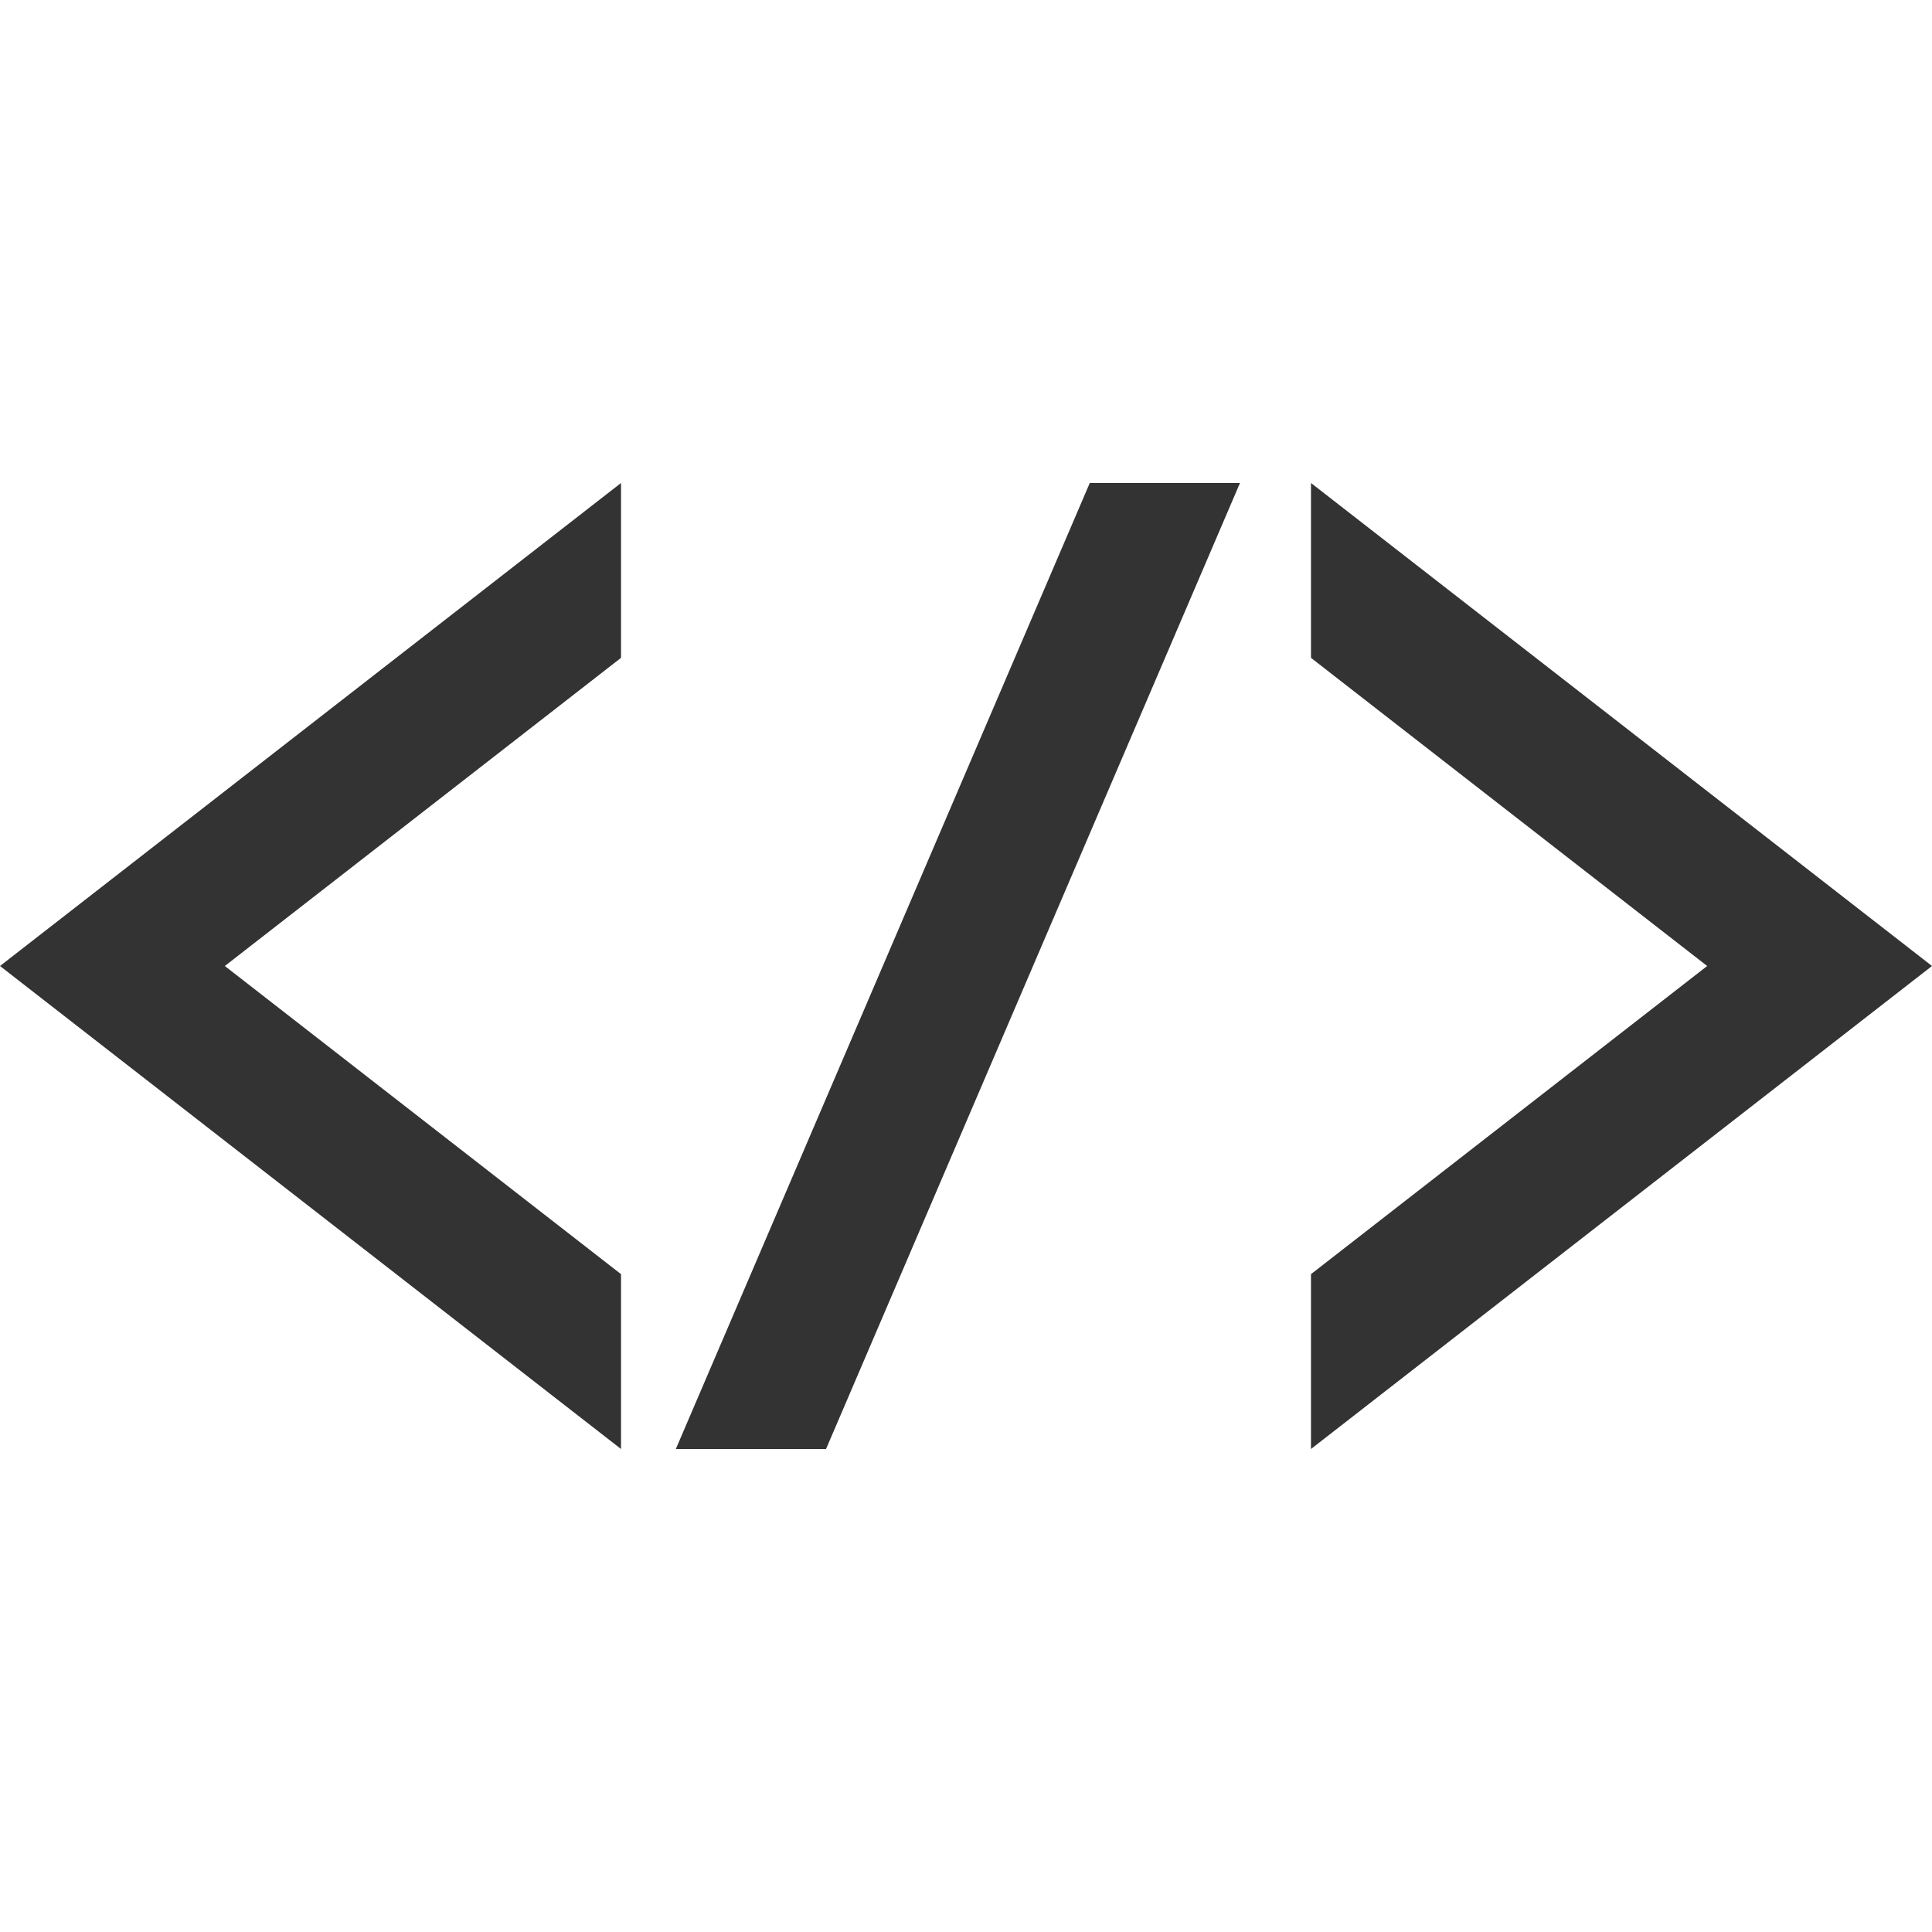
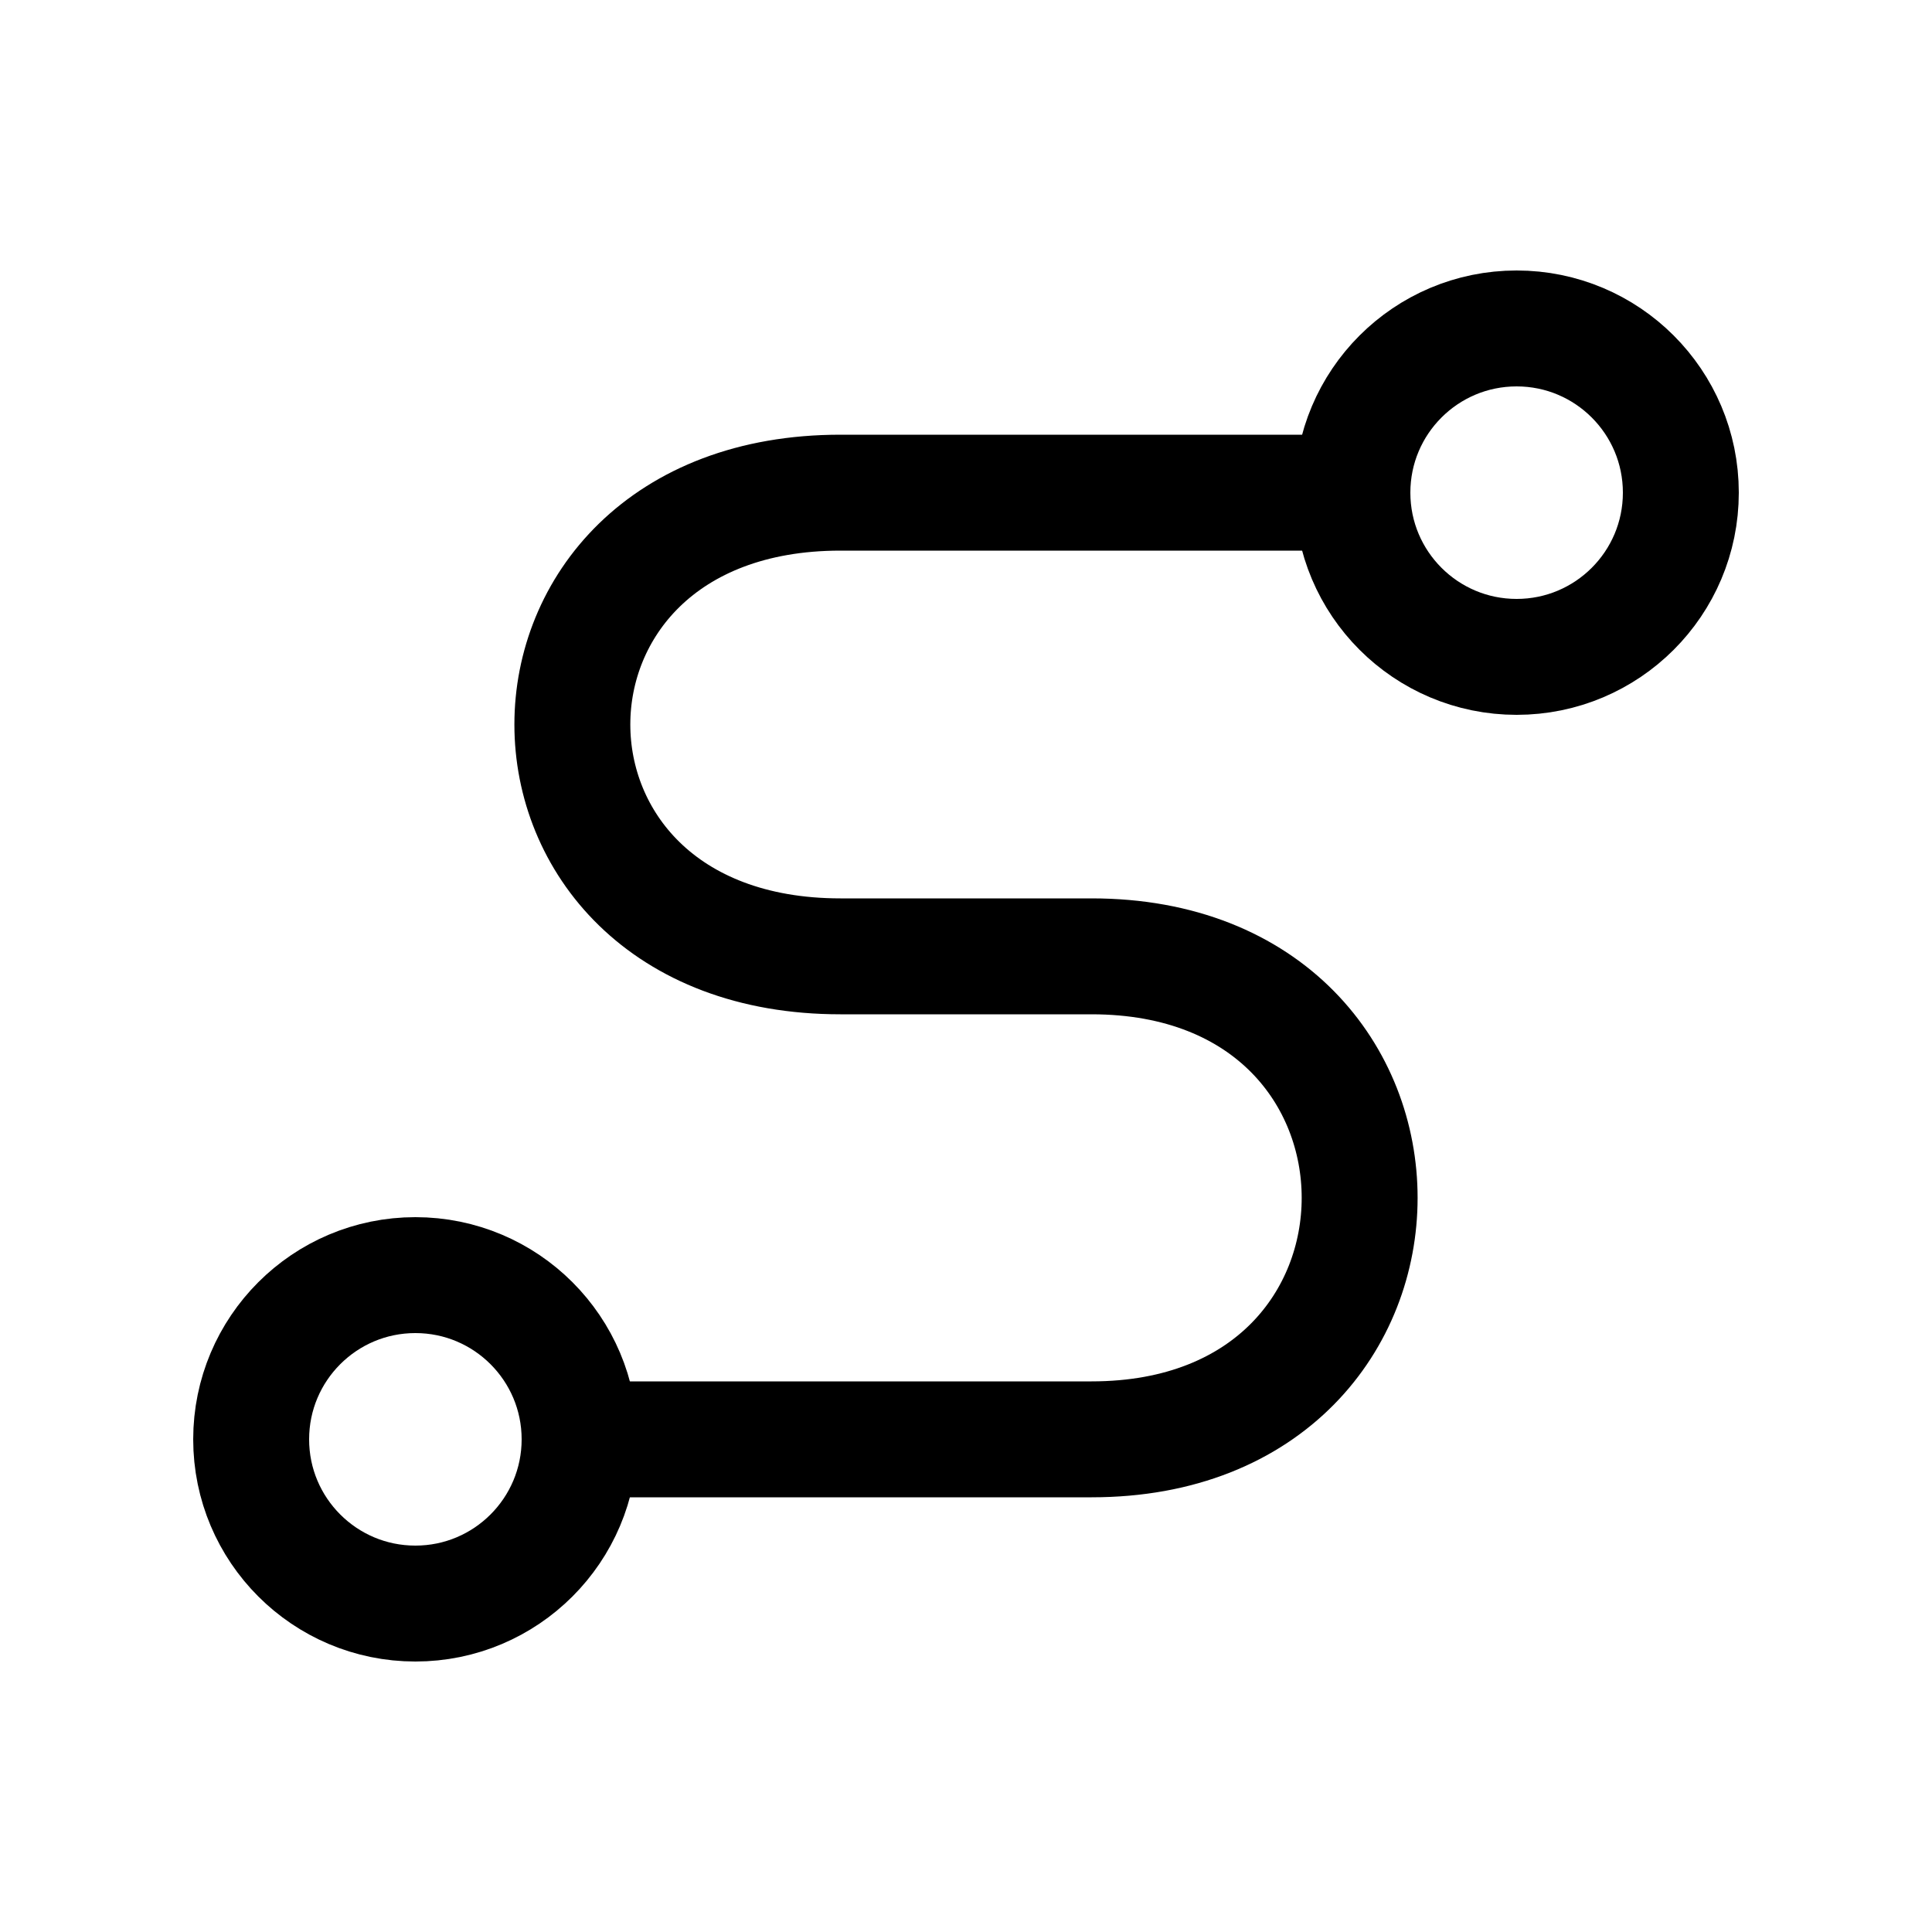
- <svg xmlns="http://www.w3.org/2000/svg" width="16" height="16" viewBox="0 0 16 16" fill="none">
-   <path d="M16 8L10.857 12V10.552L14.138 8L10.857 5.448V4L16 8ZM5.143 10.552L1.862 8L5.143 5.448V4L0 8L5.143 12V10.552ZM9.025 4L5.597 12H6.841L10.269 4H9.025Z" fill="#333" />
+ <svg xmlns="http://www.w3.org/2000/svg" width="20" height="20" viewBox="0 0 20 20" fill="none" stroke="currentColor" stroke-width="1.2" stroke-linecap="round" stroke-linejoin="round">
+   <circle cx="4.3" cy="14.9" r="1.7" />
+   <circle cx="15.7" cy="5.1" r="1.7" />
+   <path d="M6.1 14.9H11.3C15 14.9 15 9.9 11.3 9.9H8.7C5 9.9 5 5.1 8.7 5.1H13.9" />
</svg>
